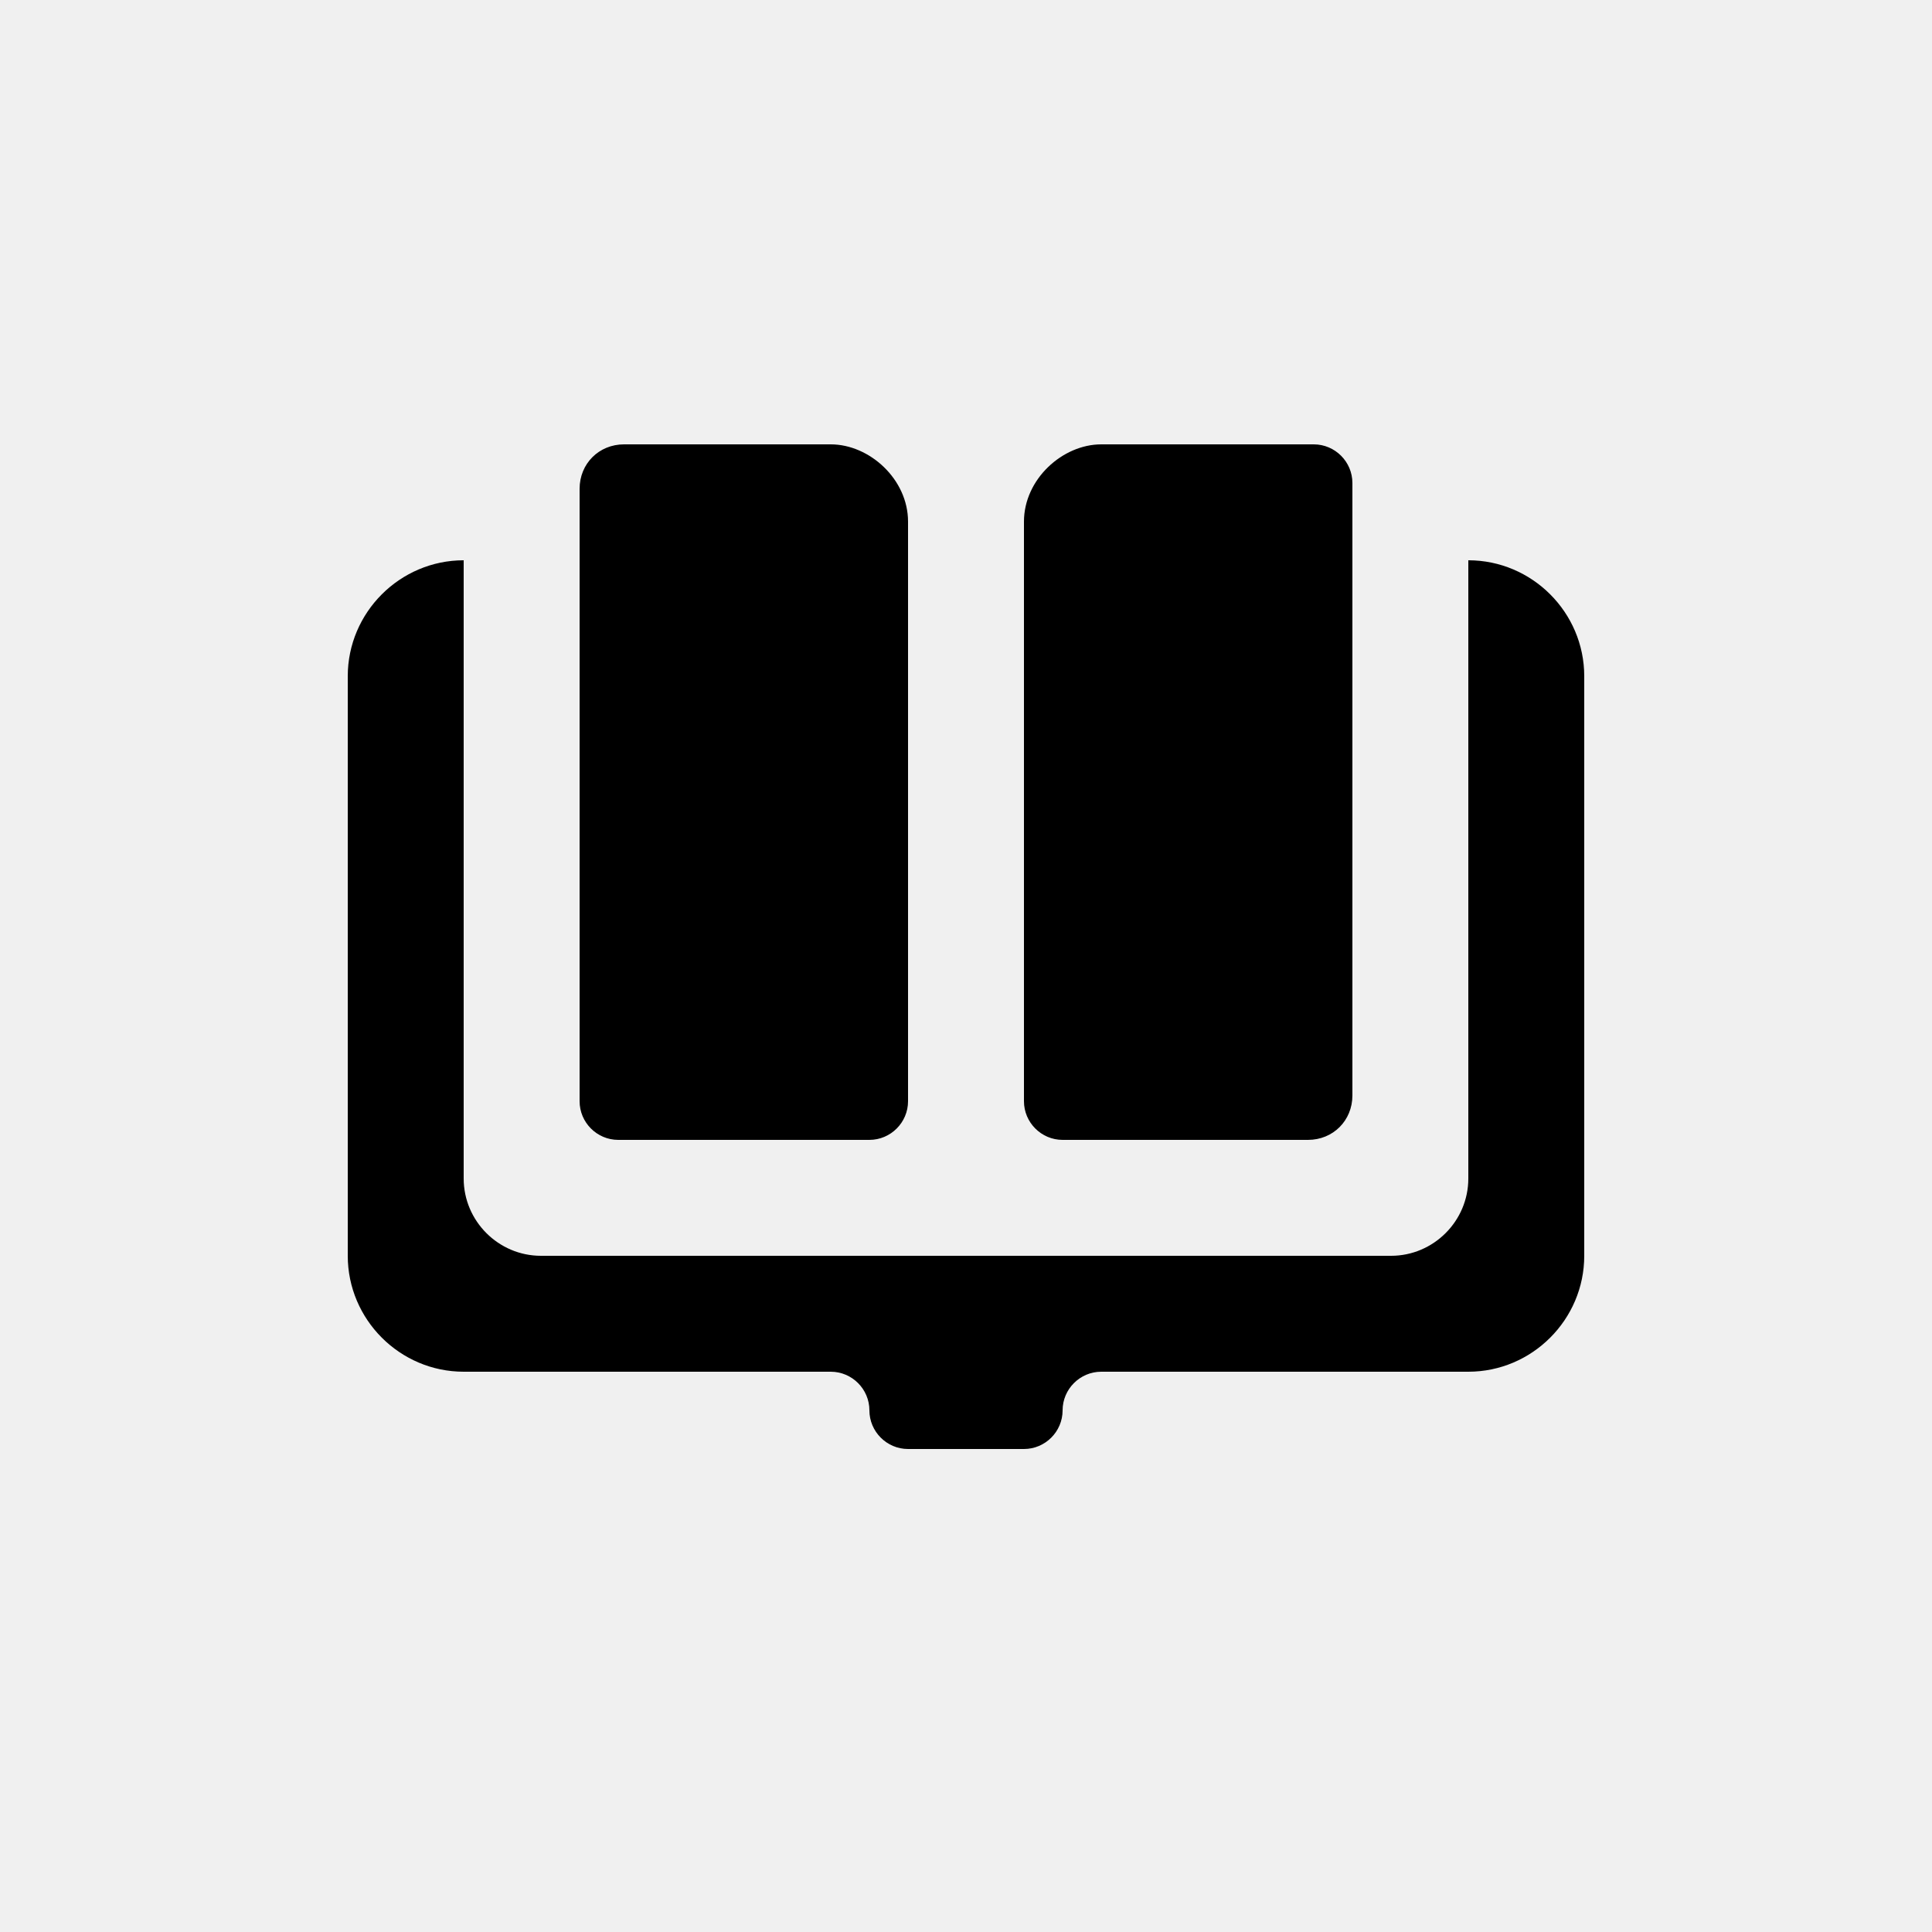
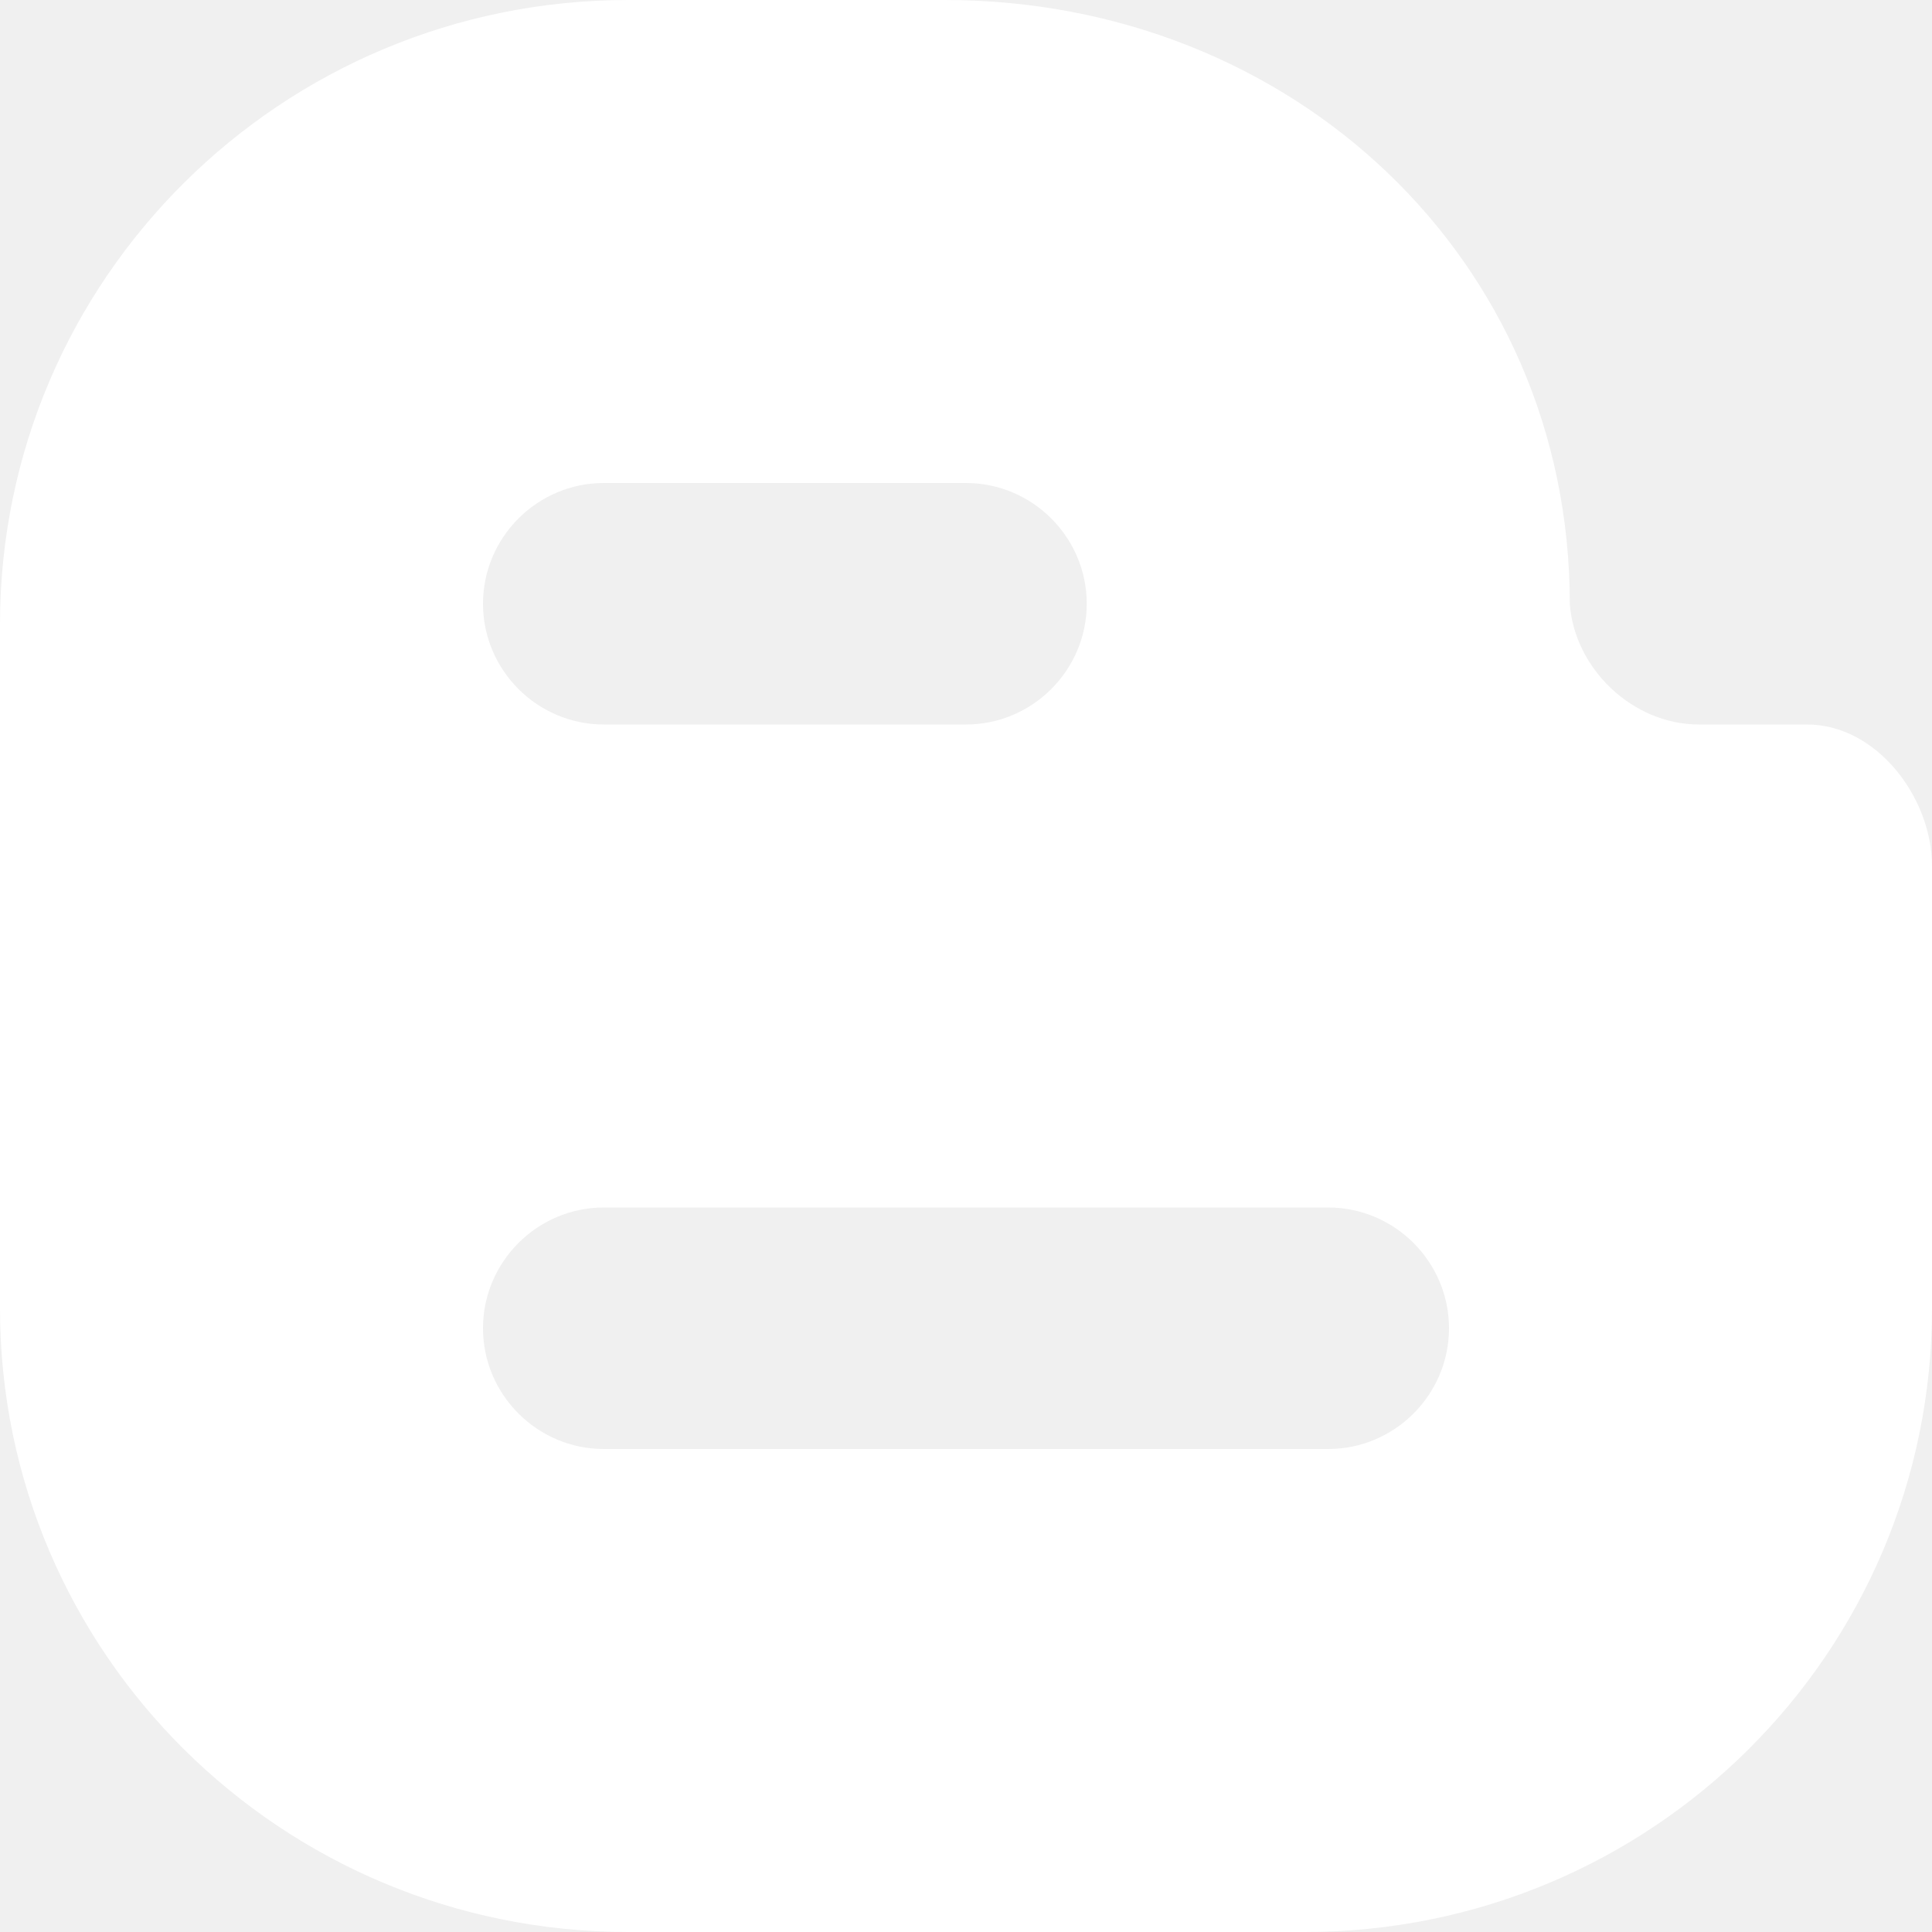
- <svg xmlns="http://www.w3.org/2000/svg" t="1540735313207" class="icon" style="" viewBox="0 0 1024 1024" version="1.1" p-id="1533" width="200" height="200">
+ <svg xmlns="http://www.w3.org/2000/svg" t="1540746068954" class="icon" style="" viewBox="0 0 1024 1024" version="1.1" p-id="13405" width="200" height="200">
  <defs>
    <style type="text/css" />
  </defs>
-   <path d="M327.68 604.16h133.12c11.264 0 20.48-9.216 20.48-20.48V276.48c0-22.528-20.48-40.96-40.96-40.96H330.752C317.44 235.52 307.2 245.76 307.2 259.072V583.68c0 11.264 9.216 20.48 20.48 20.48z m450.56-307.2v327.68c0 22.528-18.432 40.96-40.96 40.96H286.72c-22.528 0-40.96-18.432-40.96-40.96V296.96c-33.792 0-61.44 27.648-61.44 61.44v307.2c0 33.792 27.648 61.44 61.44 61.44h194.56c11.264 0 20.48 9.216 20.48 20.48s9.216 20.48 20.48 20.48h61.44c11.264 0 20.48-9.216 20.48-20.48s9.216-20.48 20.48-20.48h194.56c33.792 0 61.44-27.648 61.44-61.44V358.4c0-33.792-27.648-61.44-61.44-61.44zM563.2 604.16h130.048c13.312 0 23.552-10.24 23.552-23.552V256c0-11.264-9.216-20.48-20.48-20.48H583.68c-20.48 0-40.96 18.432-40.96 40.96v307.2c0 11.264 9.216 20.48 20.48 20.48z" p-id="1534" />
+   <path d="M957.792 384l-56.192 0-1.184 0c-35.168 0-65.984-29.728-68.384-64l0 0C832 137.344 684.736 0 500.8 0l-167.84 0C149.184 0 0.128 148 0 330.656l0 362.784C0 876.128 149.184 1024 332.992 1024l358.432 0C875.36 1024 1024 876.128 1024 693.472L1024 459.072C1024 422.592 994.56 384 957.792 384zM320 256l192 0c35.2 0 64 28.8 64 64s-28.8 64-64 64l-192 0c-35.2 0-64-28.8-64-64S284.8 256 320 256zM704 768 320 768c-35.2 0-64-28.8-64-64s28.8-64 64-64l384 0c35.2 0 64 28.8 64 64S739.2 768 704 768z" p-id="13406" fill="#ffffff" />
</svg>
